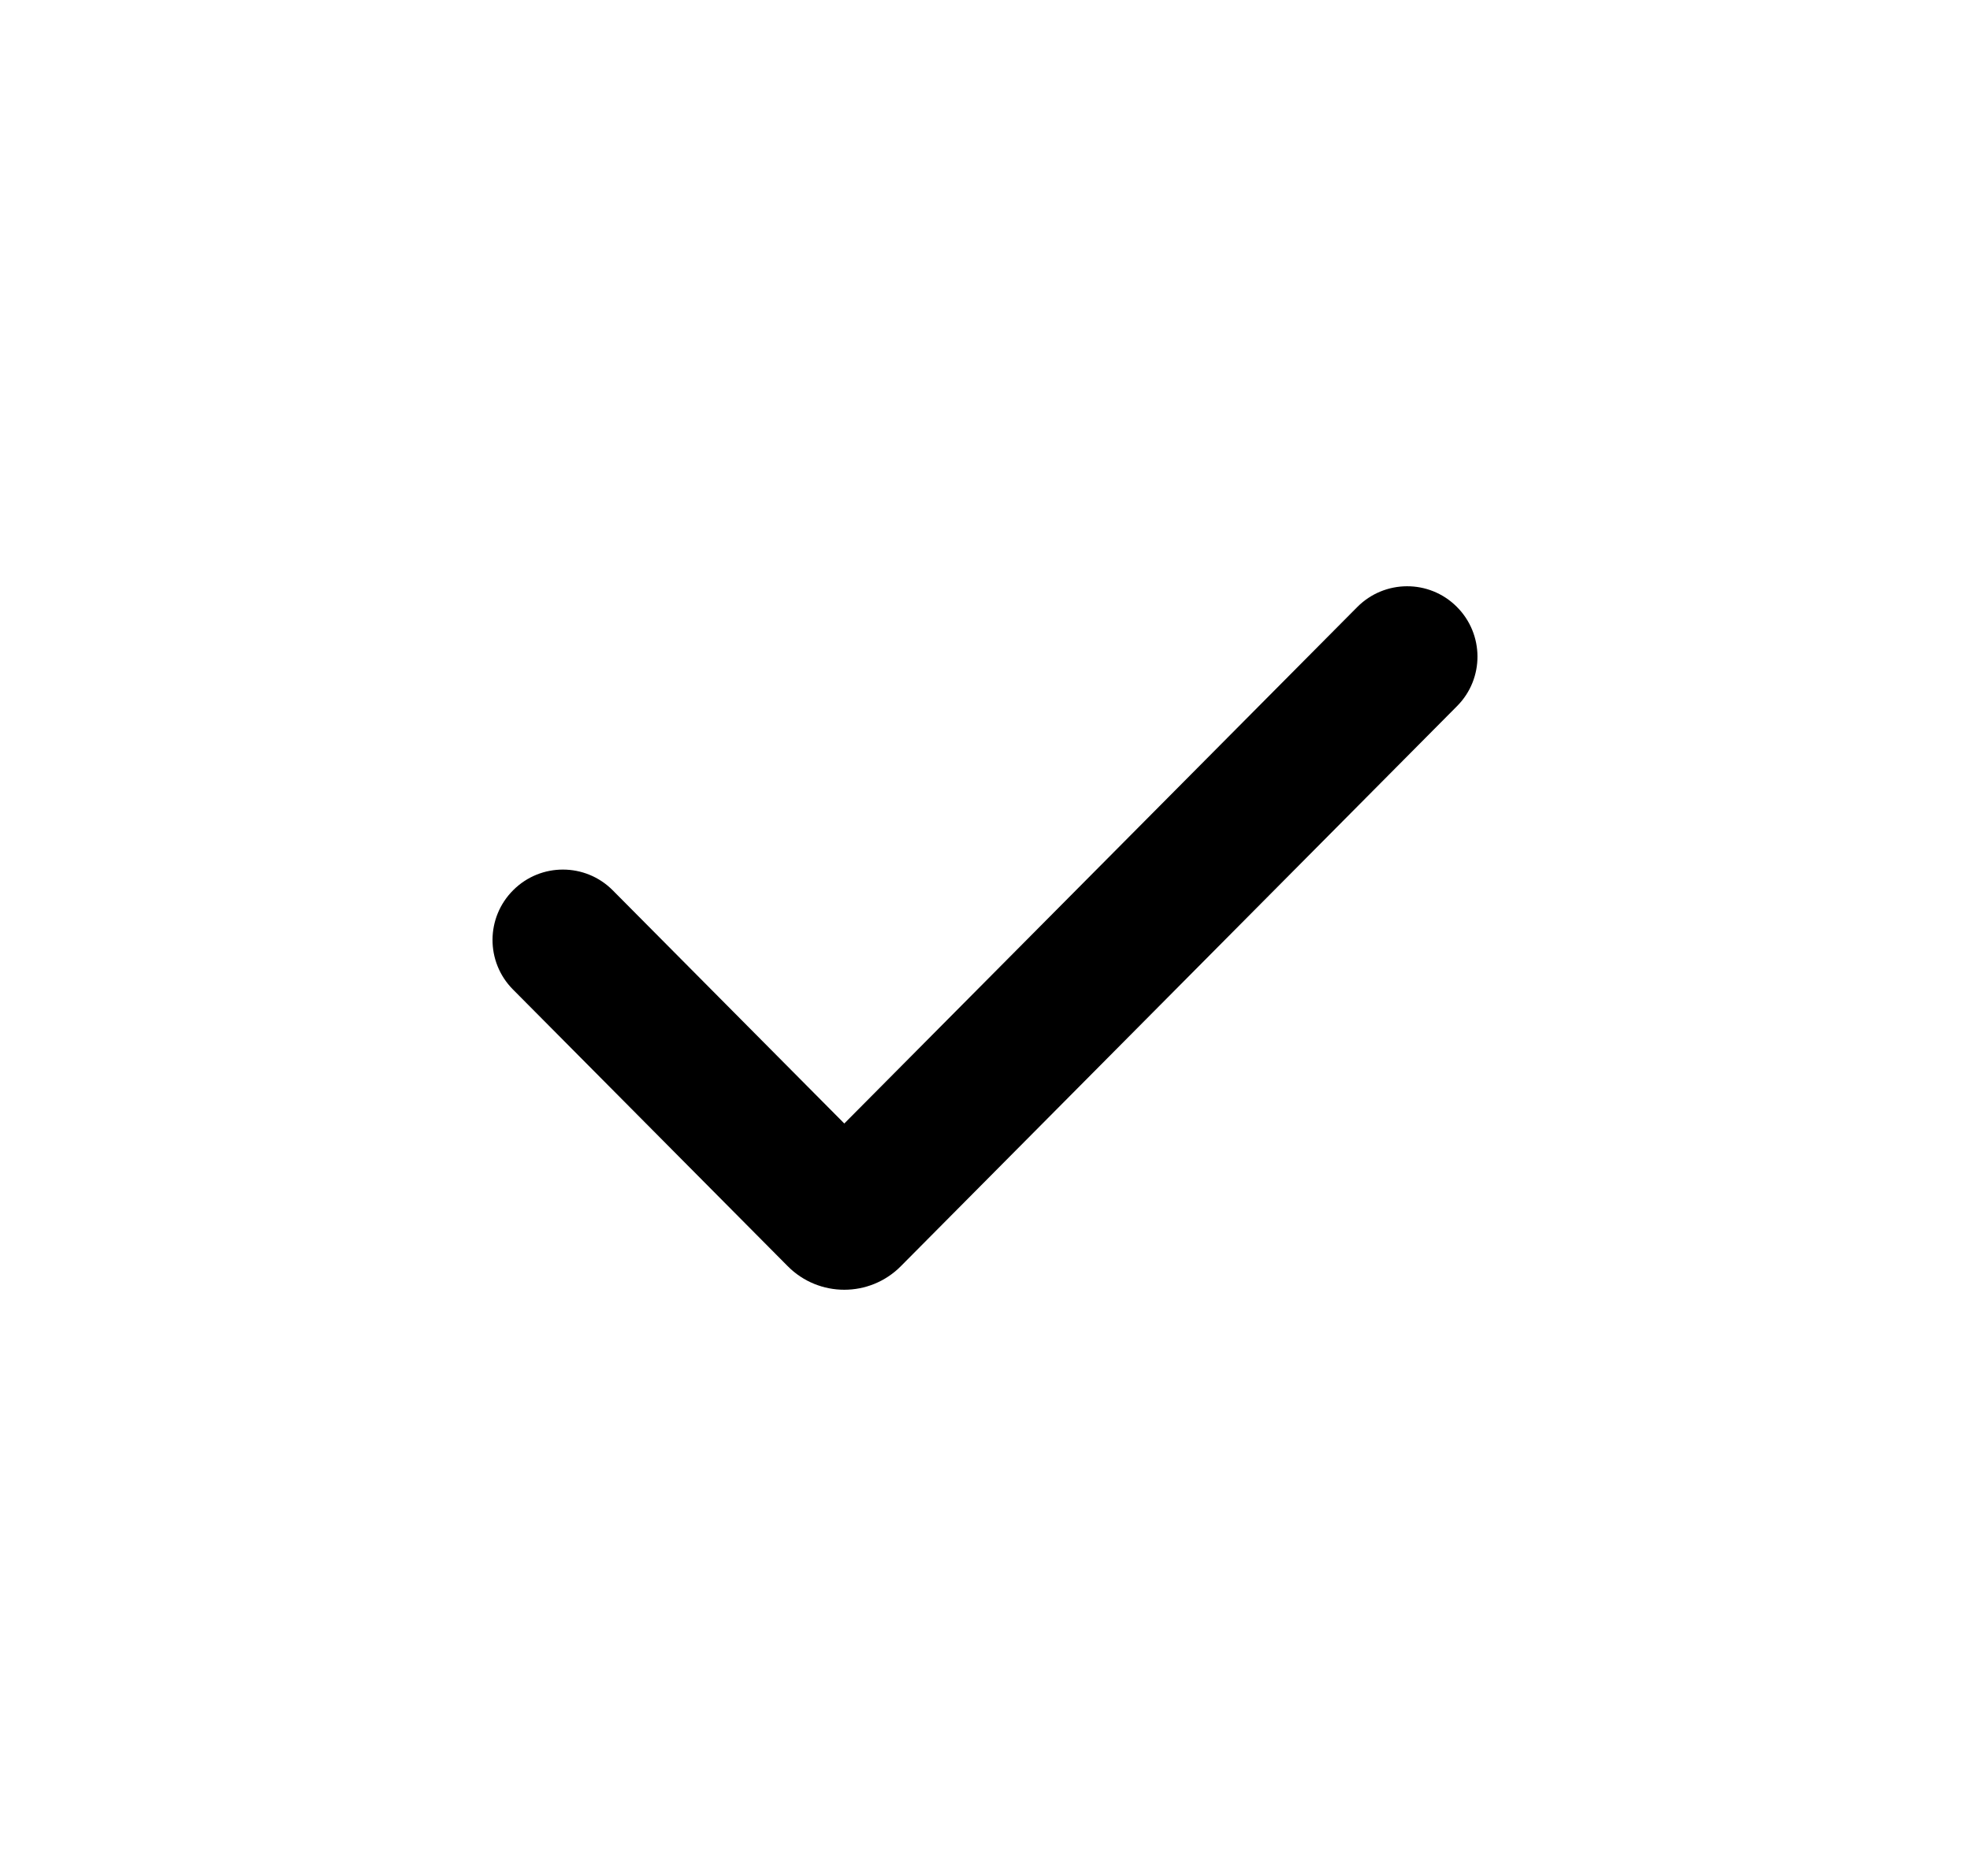
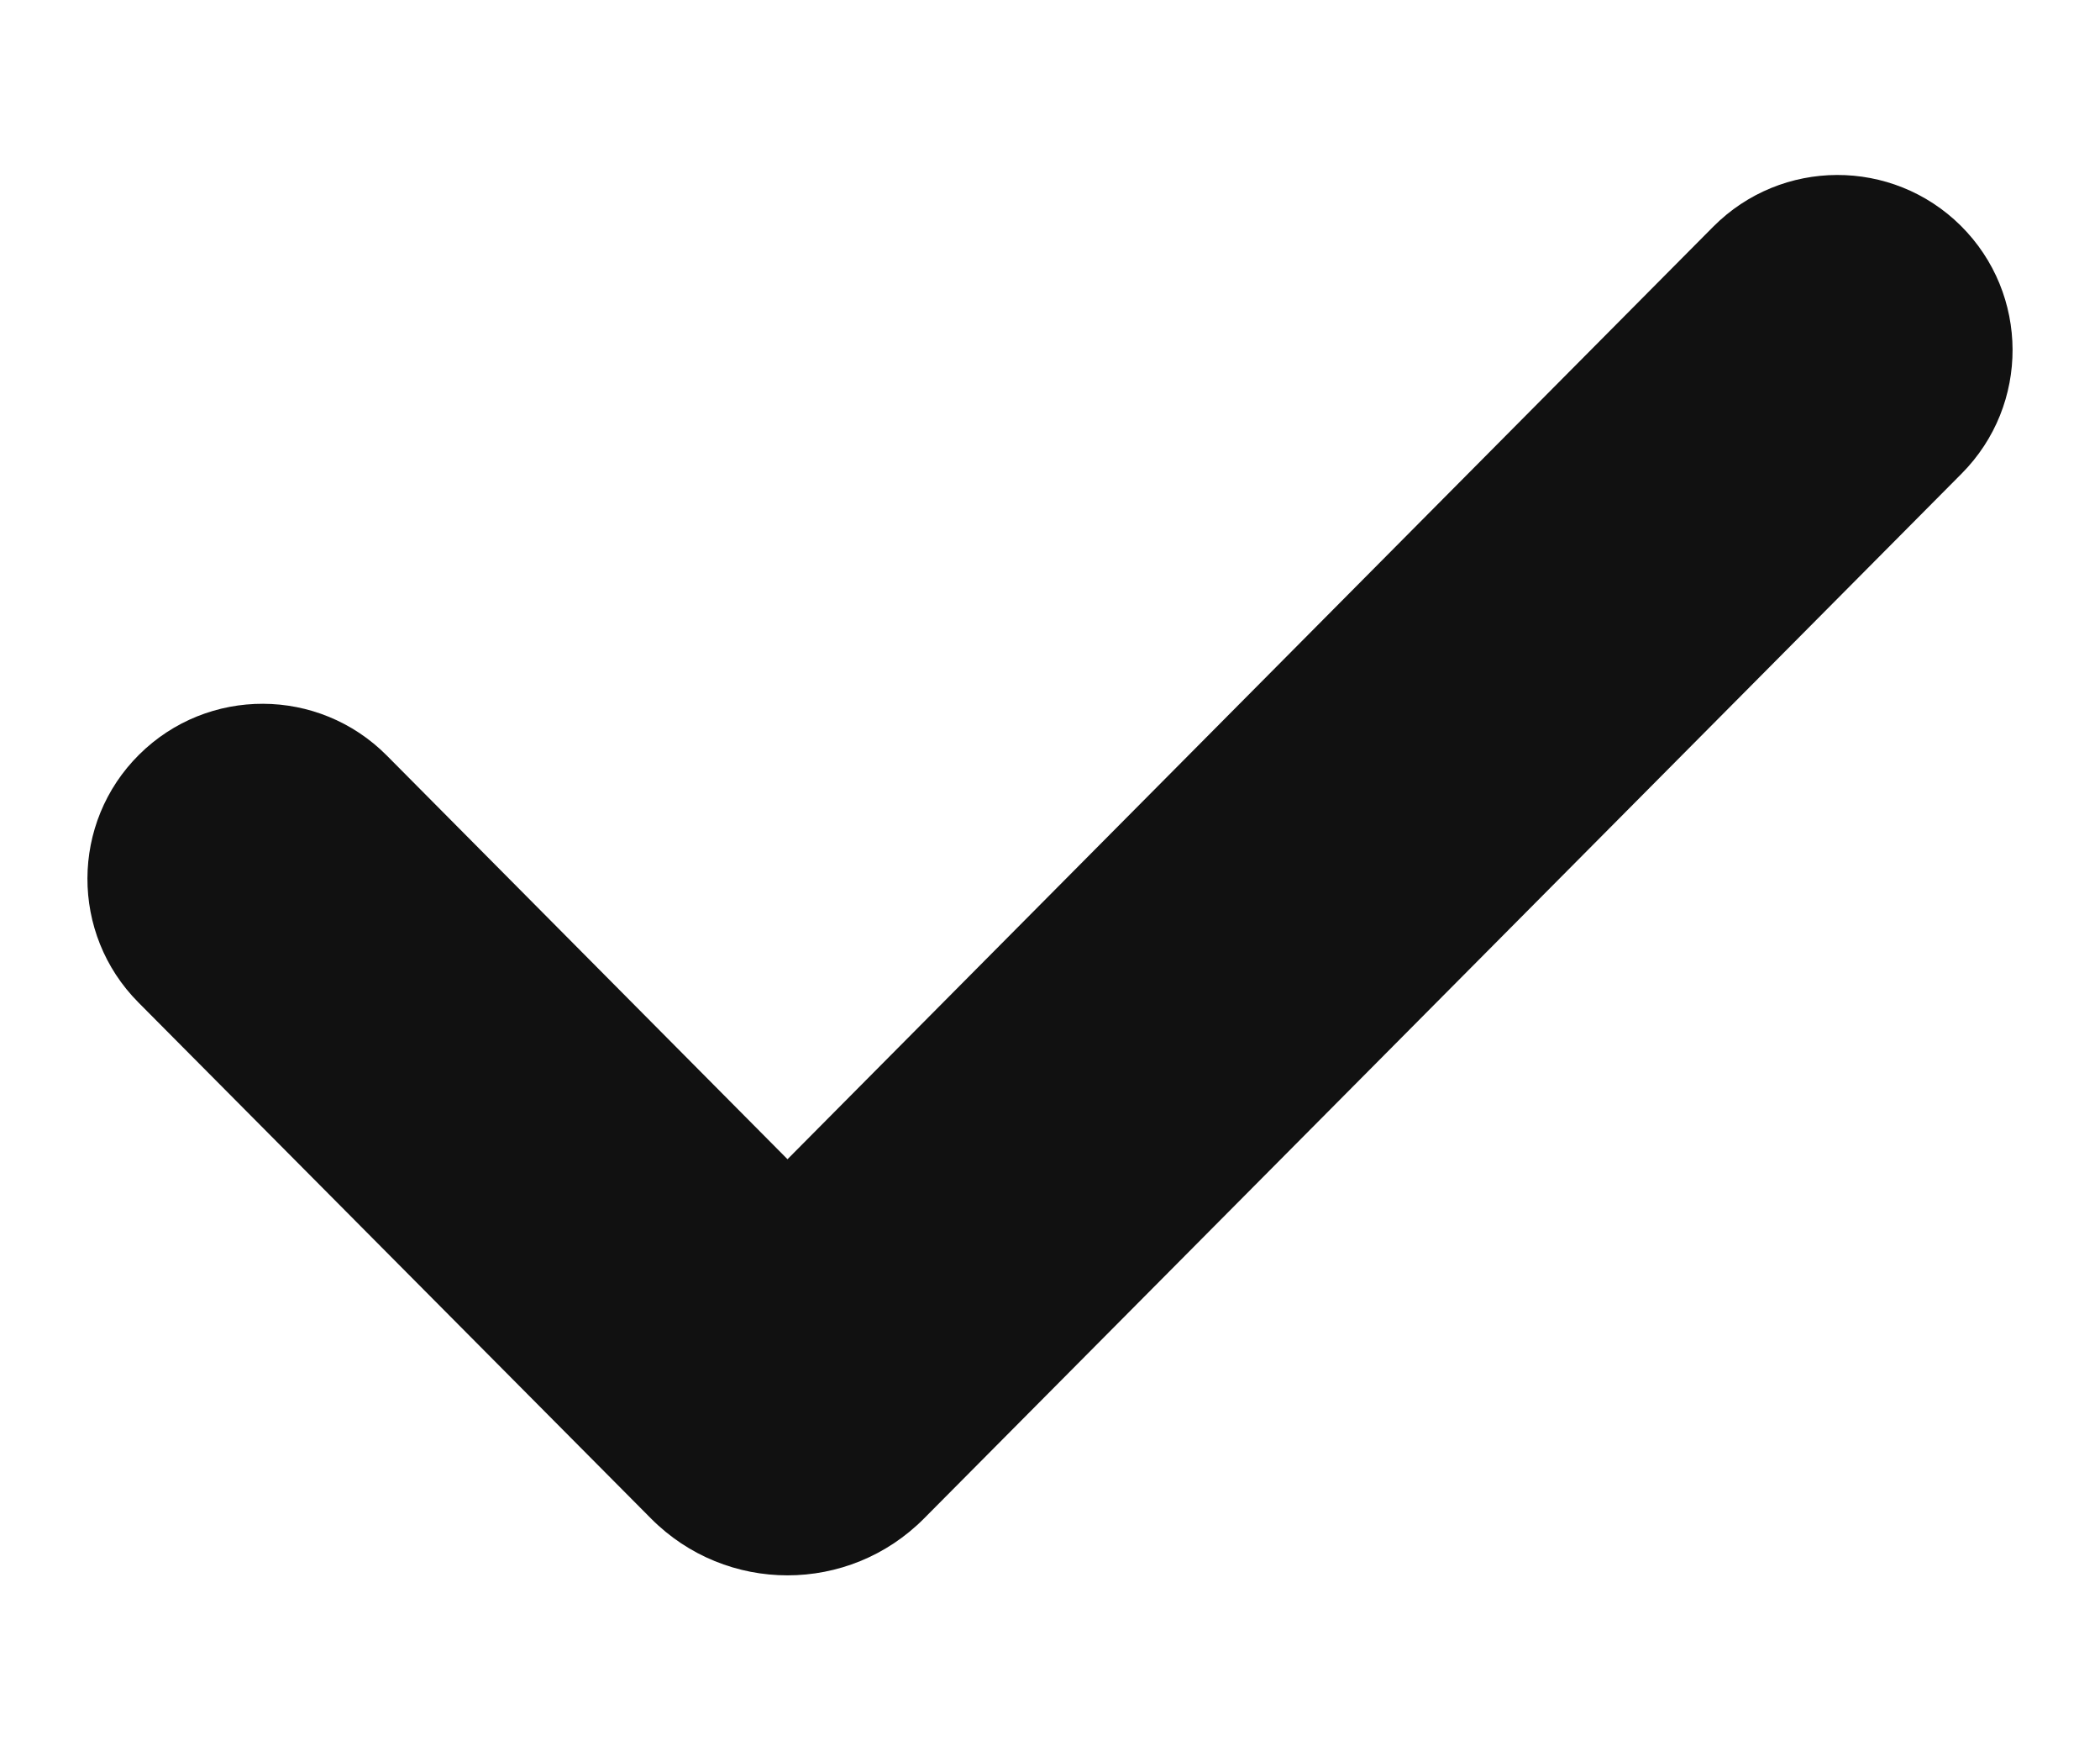
- <svg xmlns="http://www.w3.org/2000/svg" width="21" height="20" viewBox="0 0 21 20" fill="none">
-   <path d="M6.532 9.492C6.24 9.198 5.765 9.197 5.472 9.489C5.178 9.781 5.176 10.255 5.468 10.549L6.532 9.492ZM8.929 12.97L8.397 13.499L8.397 13.499L8.929 12.97ZM15.532 7.528C15.824 7.235 15.822 6.76 15.528 6.468C15.235 6.176 14.76 6.178 14.468 6.472L15.532 7.528ZM9.071 12.97L9.603 13.499L9.603 13.499L9.071 12.97ZM5.468 10.549L8.397 13.499L9.461 12.442L6.532 9.492L5.468 10.549ZM14.468 6.472L8.539 12.442L9.603 13.499L15.532 7.528L14.468 6.472ZM8.397 13.499C8.729 13.834 9.271 13.834 9.603 13.499L8.539 12.442C8.793 12.186 9.207 12.186 9.461 12.442L8.397 13.499Z" fill="currentColor" />
+ <svg xmlns="http://www.w3.org/2000/svg" width="12" height="10" viewBox="0 0 12 8" fill="none">
+   <path d="M2.21 3.316C1.82 2.924 1.187 2.922 0.795 3.311C0.403 3.7 0.401 4.334 0.79 4.726L2.21 3.316ZM4.429 6.971L3.72 7.675L3.72 7.675L4.429 6.971ZM11.21 1.705C11.599 1.313 11.597 0.68 11.205 0.29C10.813 -0.099 10.18 -0.097 9.79 0.295L11.21 1.705ZM4.571 6.971L5.28 7.675L5.28 7.675L4.571 6.971ZM0.79 4.726L3.72 7.675L5.139 6.266L2.21 3.316L0.79 4.726ZM9.79 0.295L3.861 6.266L5.28 7.675L11.21 1.705L9.79 0.295ZM3.72 7.675C4.15 8.108 4.85 8.108 5.28 7.675L3.861 6.266C4.213 5.911 4.787 5.911 5.139 6.266L3.72 7.675Z" fill="#111111" />
</svg>
